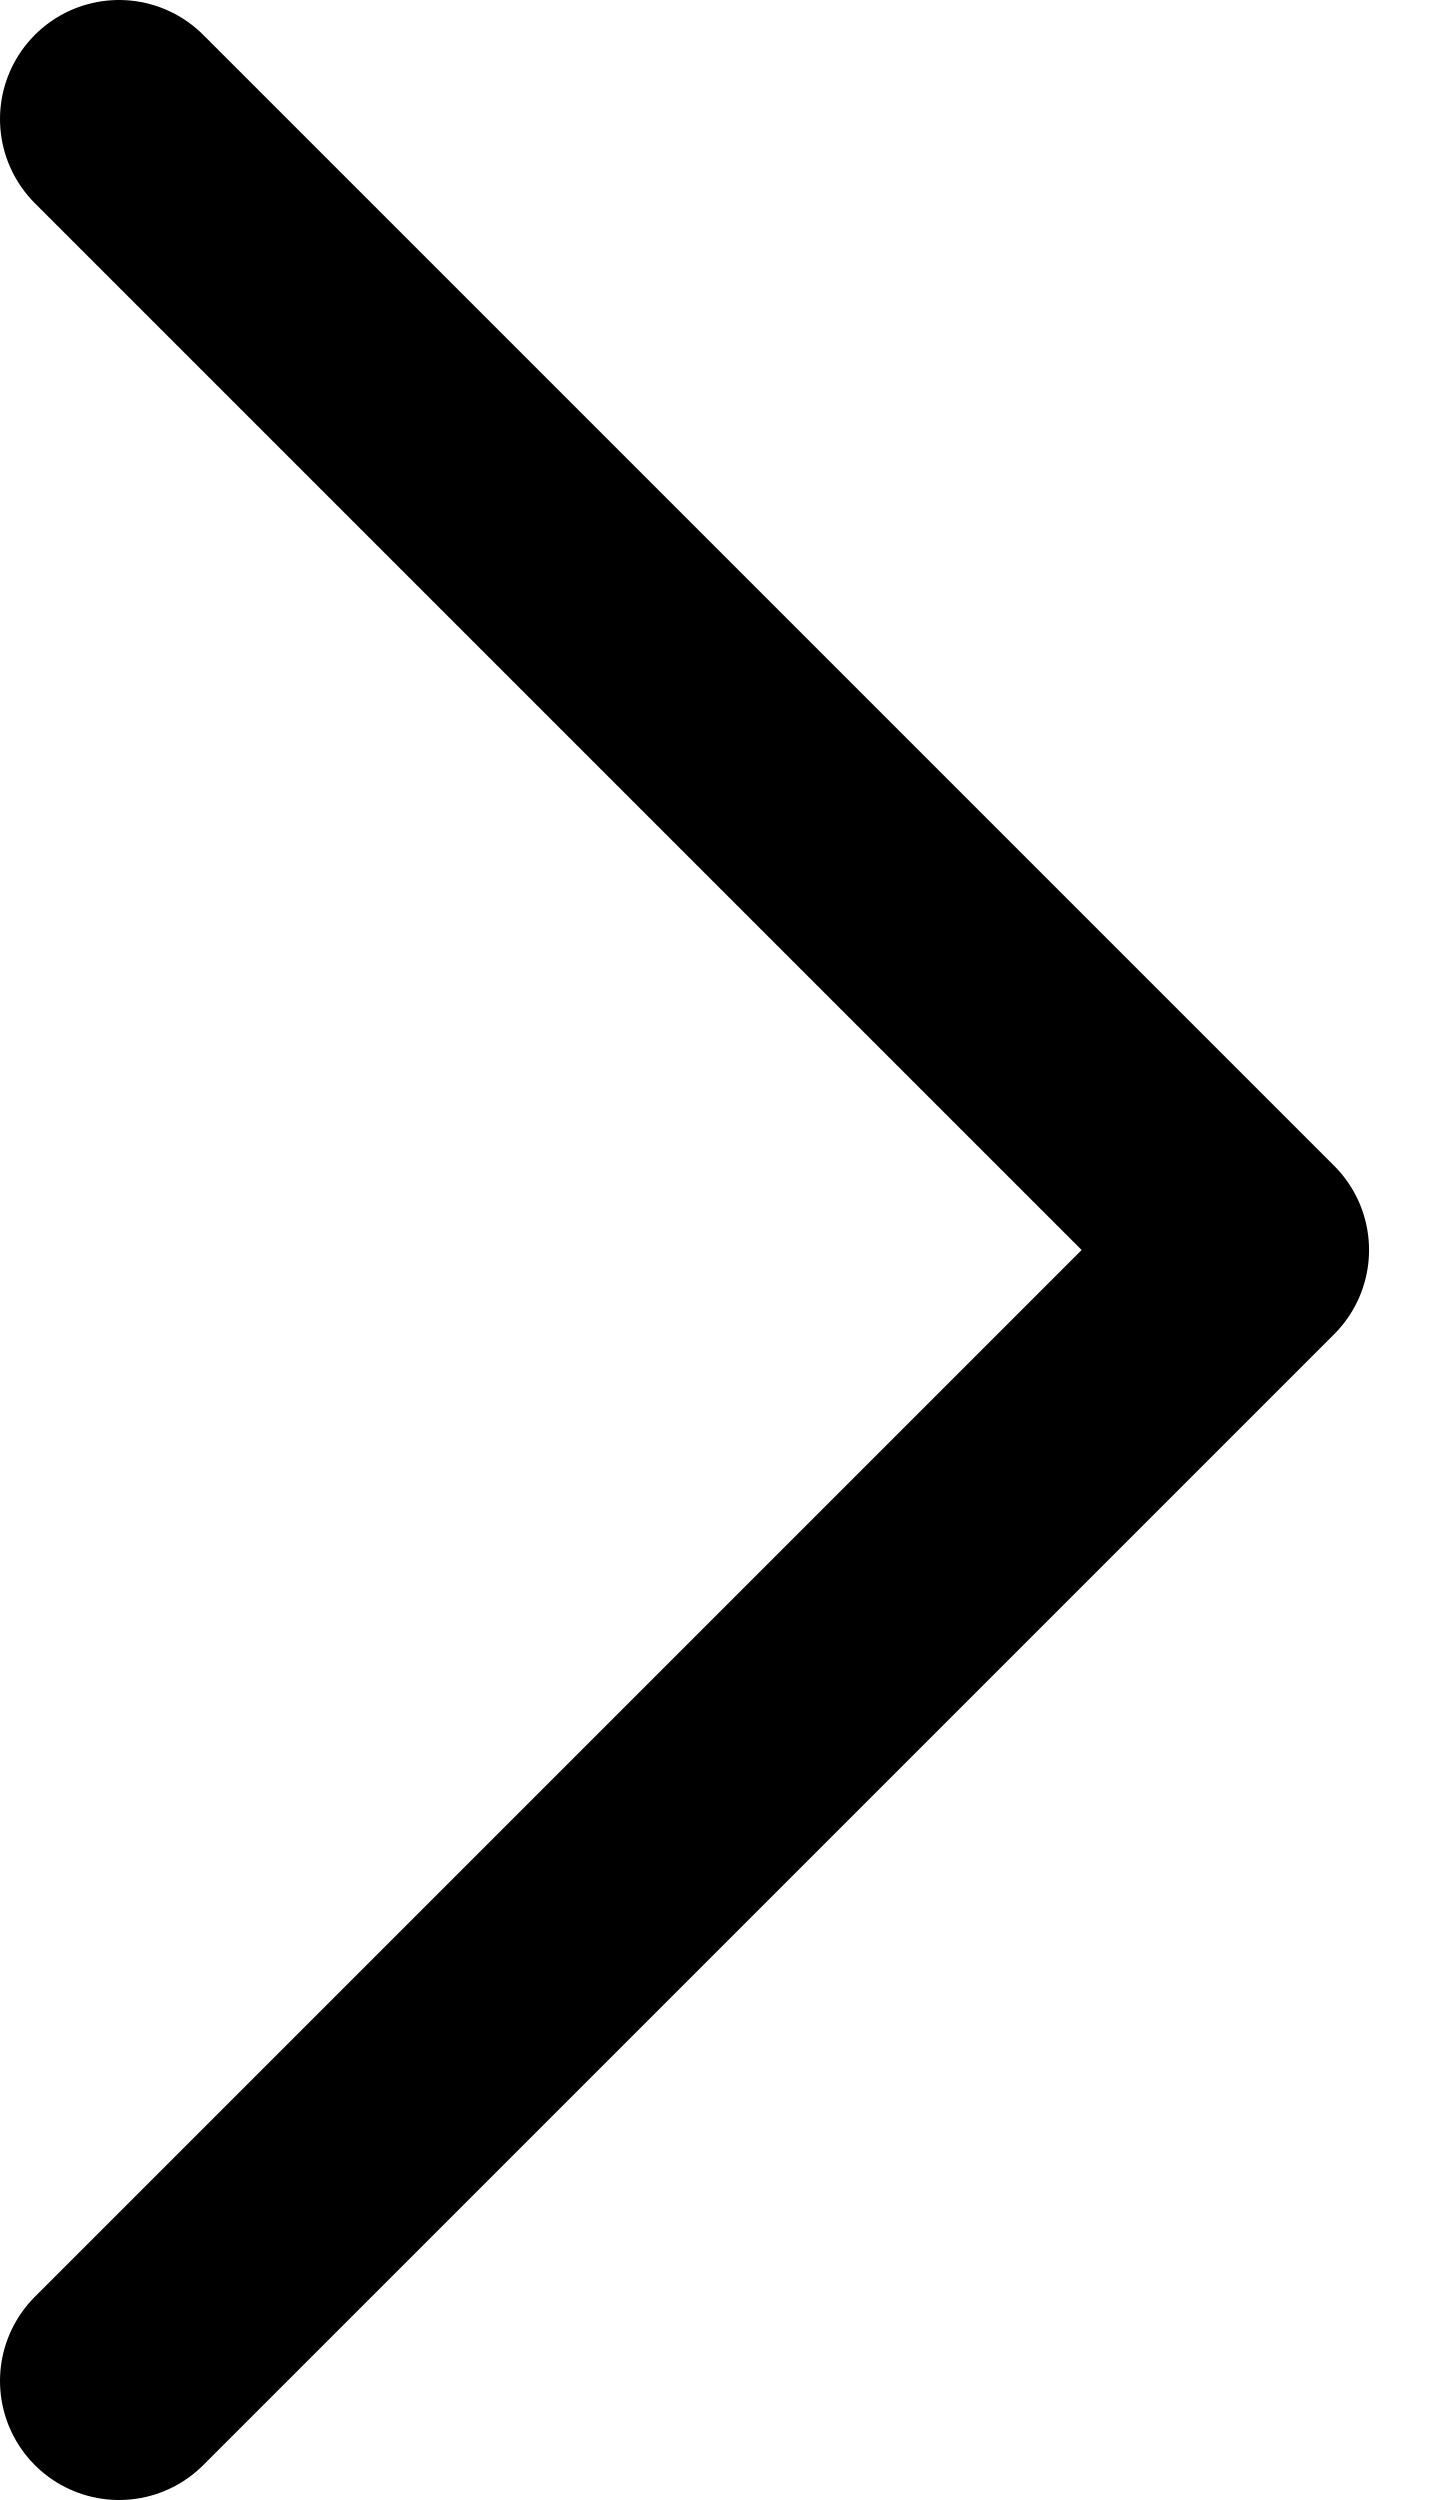
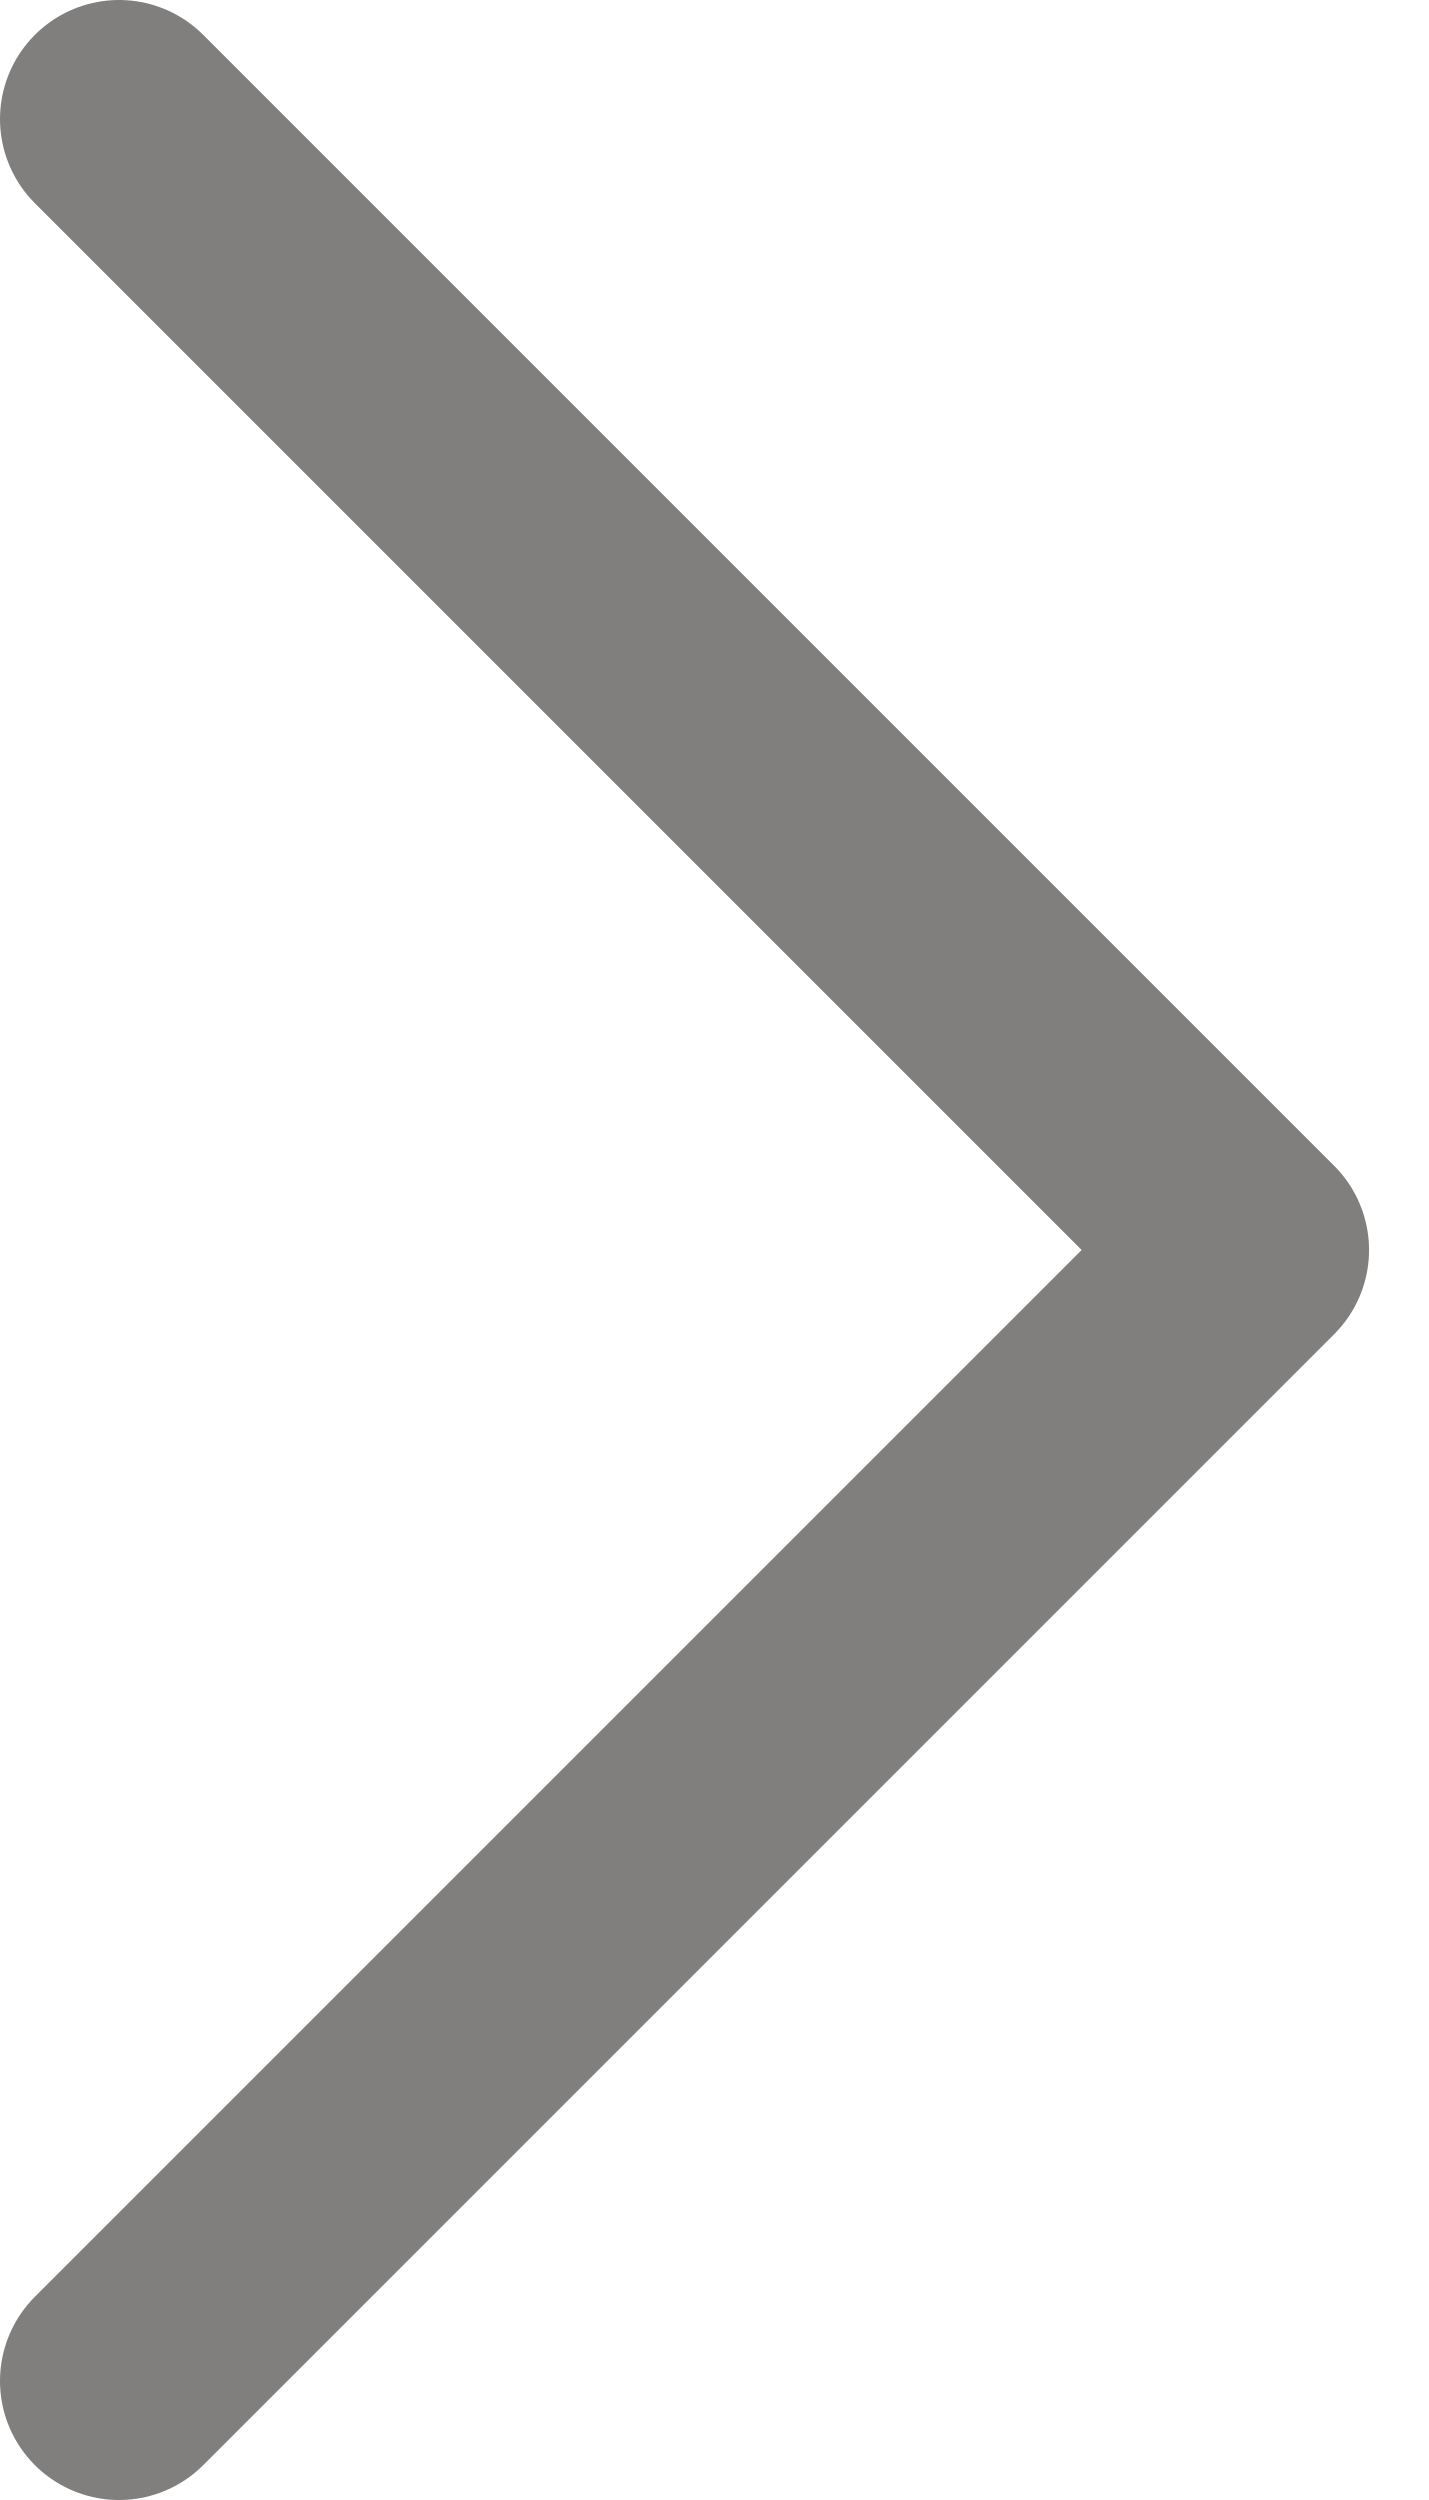
<svg xmlns="http://www.w3.org/2000/svg" width="12" height="21" viewBox="0 0 12 21" fill="none">
-   <path d="M1 20L10.5 10.5L1 1" stroke="black" stroke-width="2" stroke-linecap="round" stroke-linejoin="round" />
+   <path d="M1 20L10.5 10.5L1 1" stroke="#383533a1" stroke-width="2" stroke-linecap="round" stroke-linejoin="round" />
</svg>
